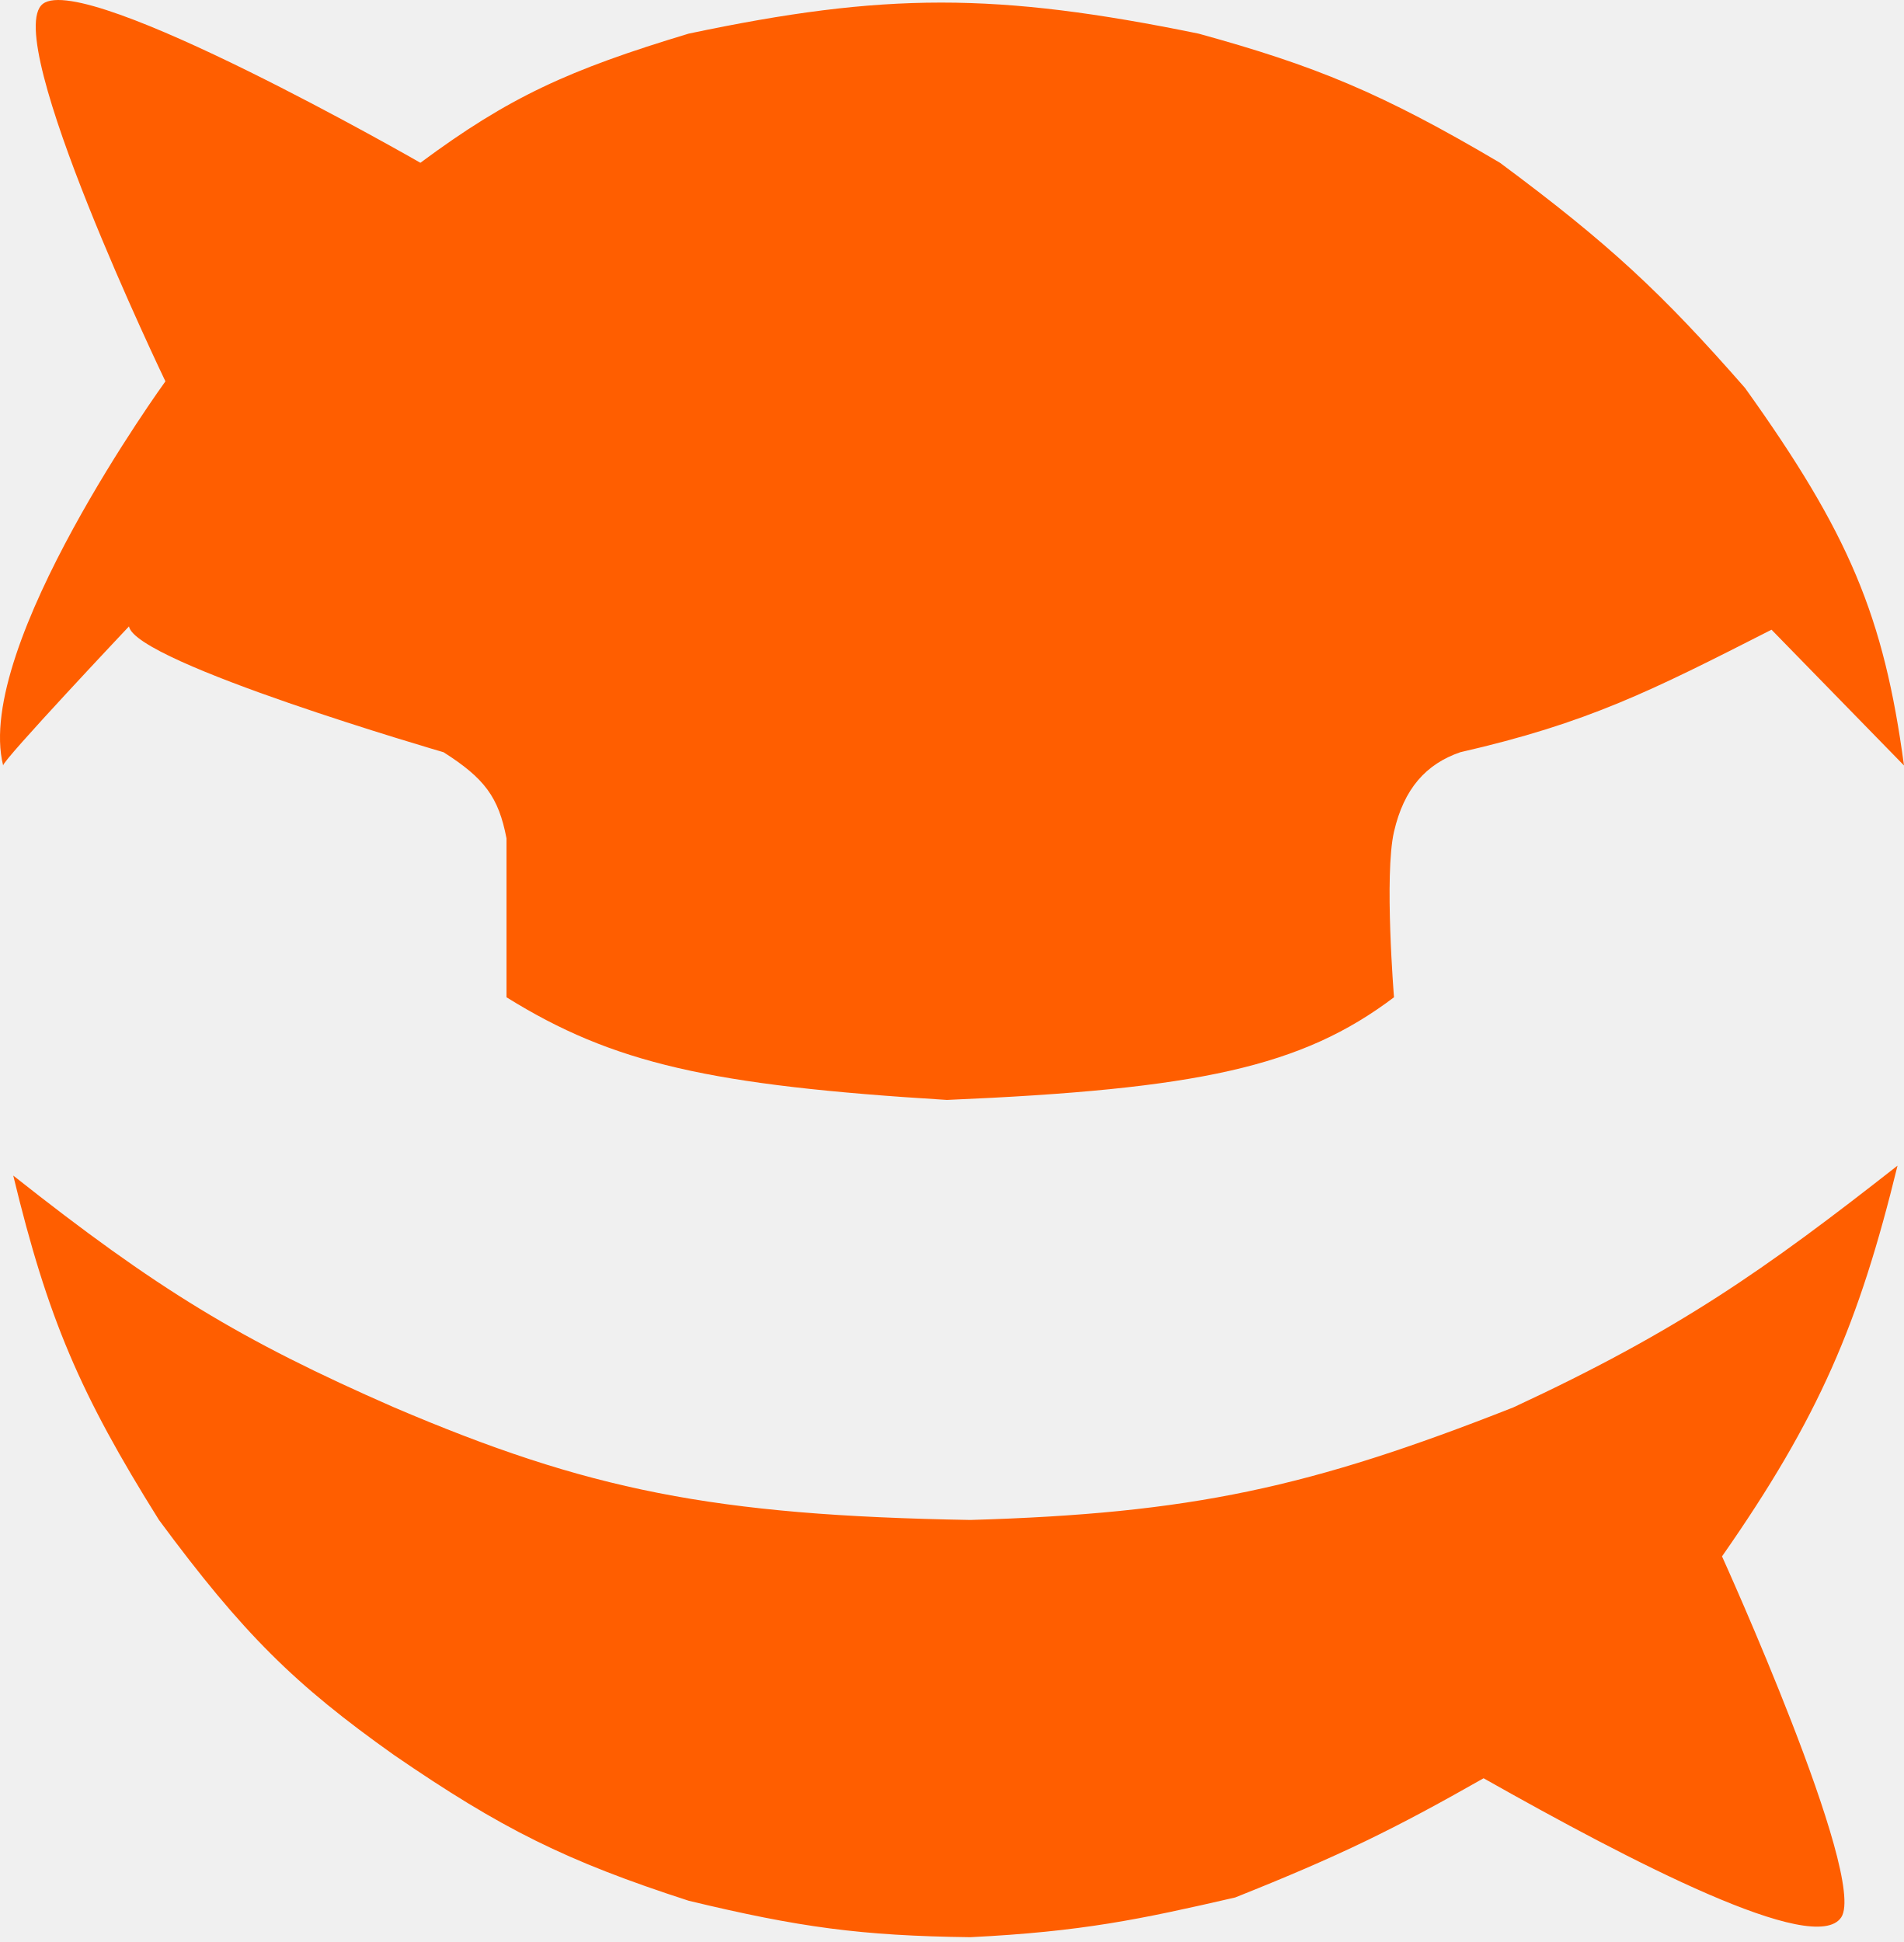
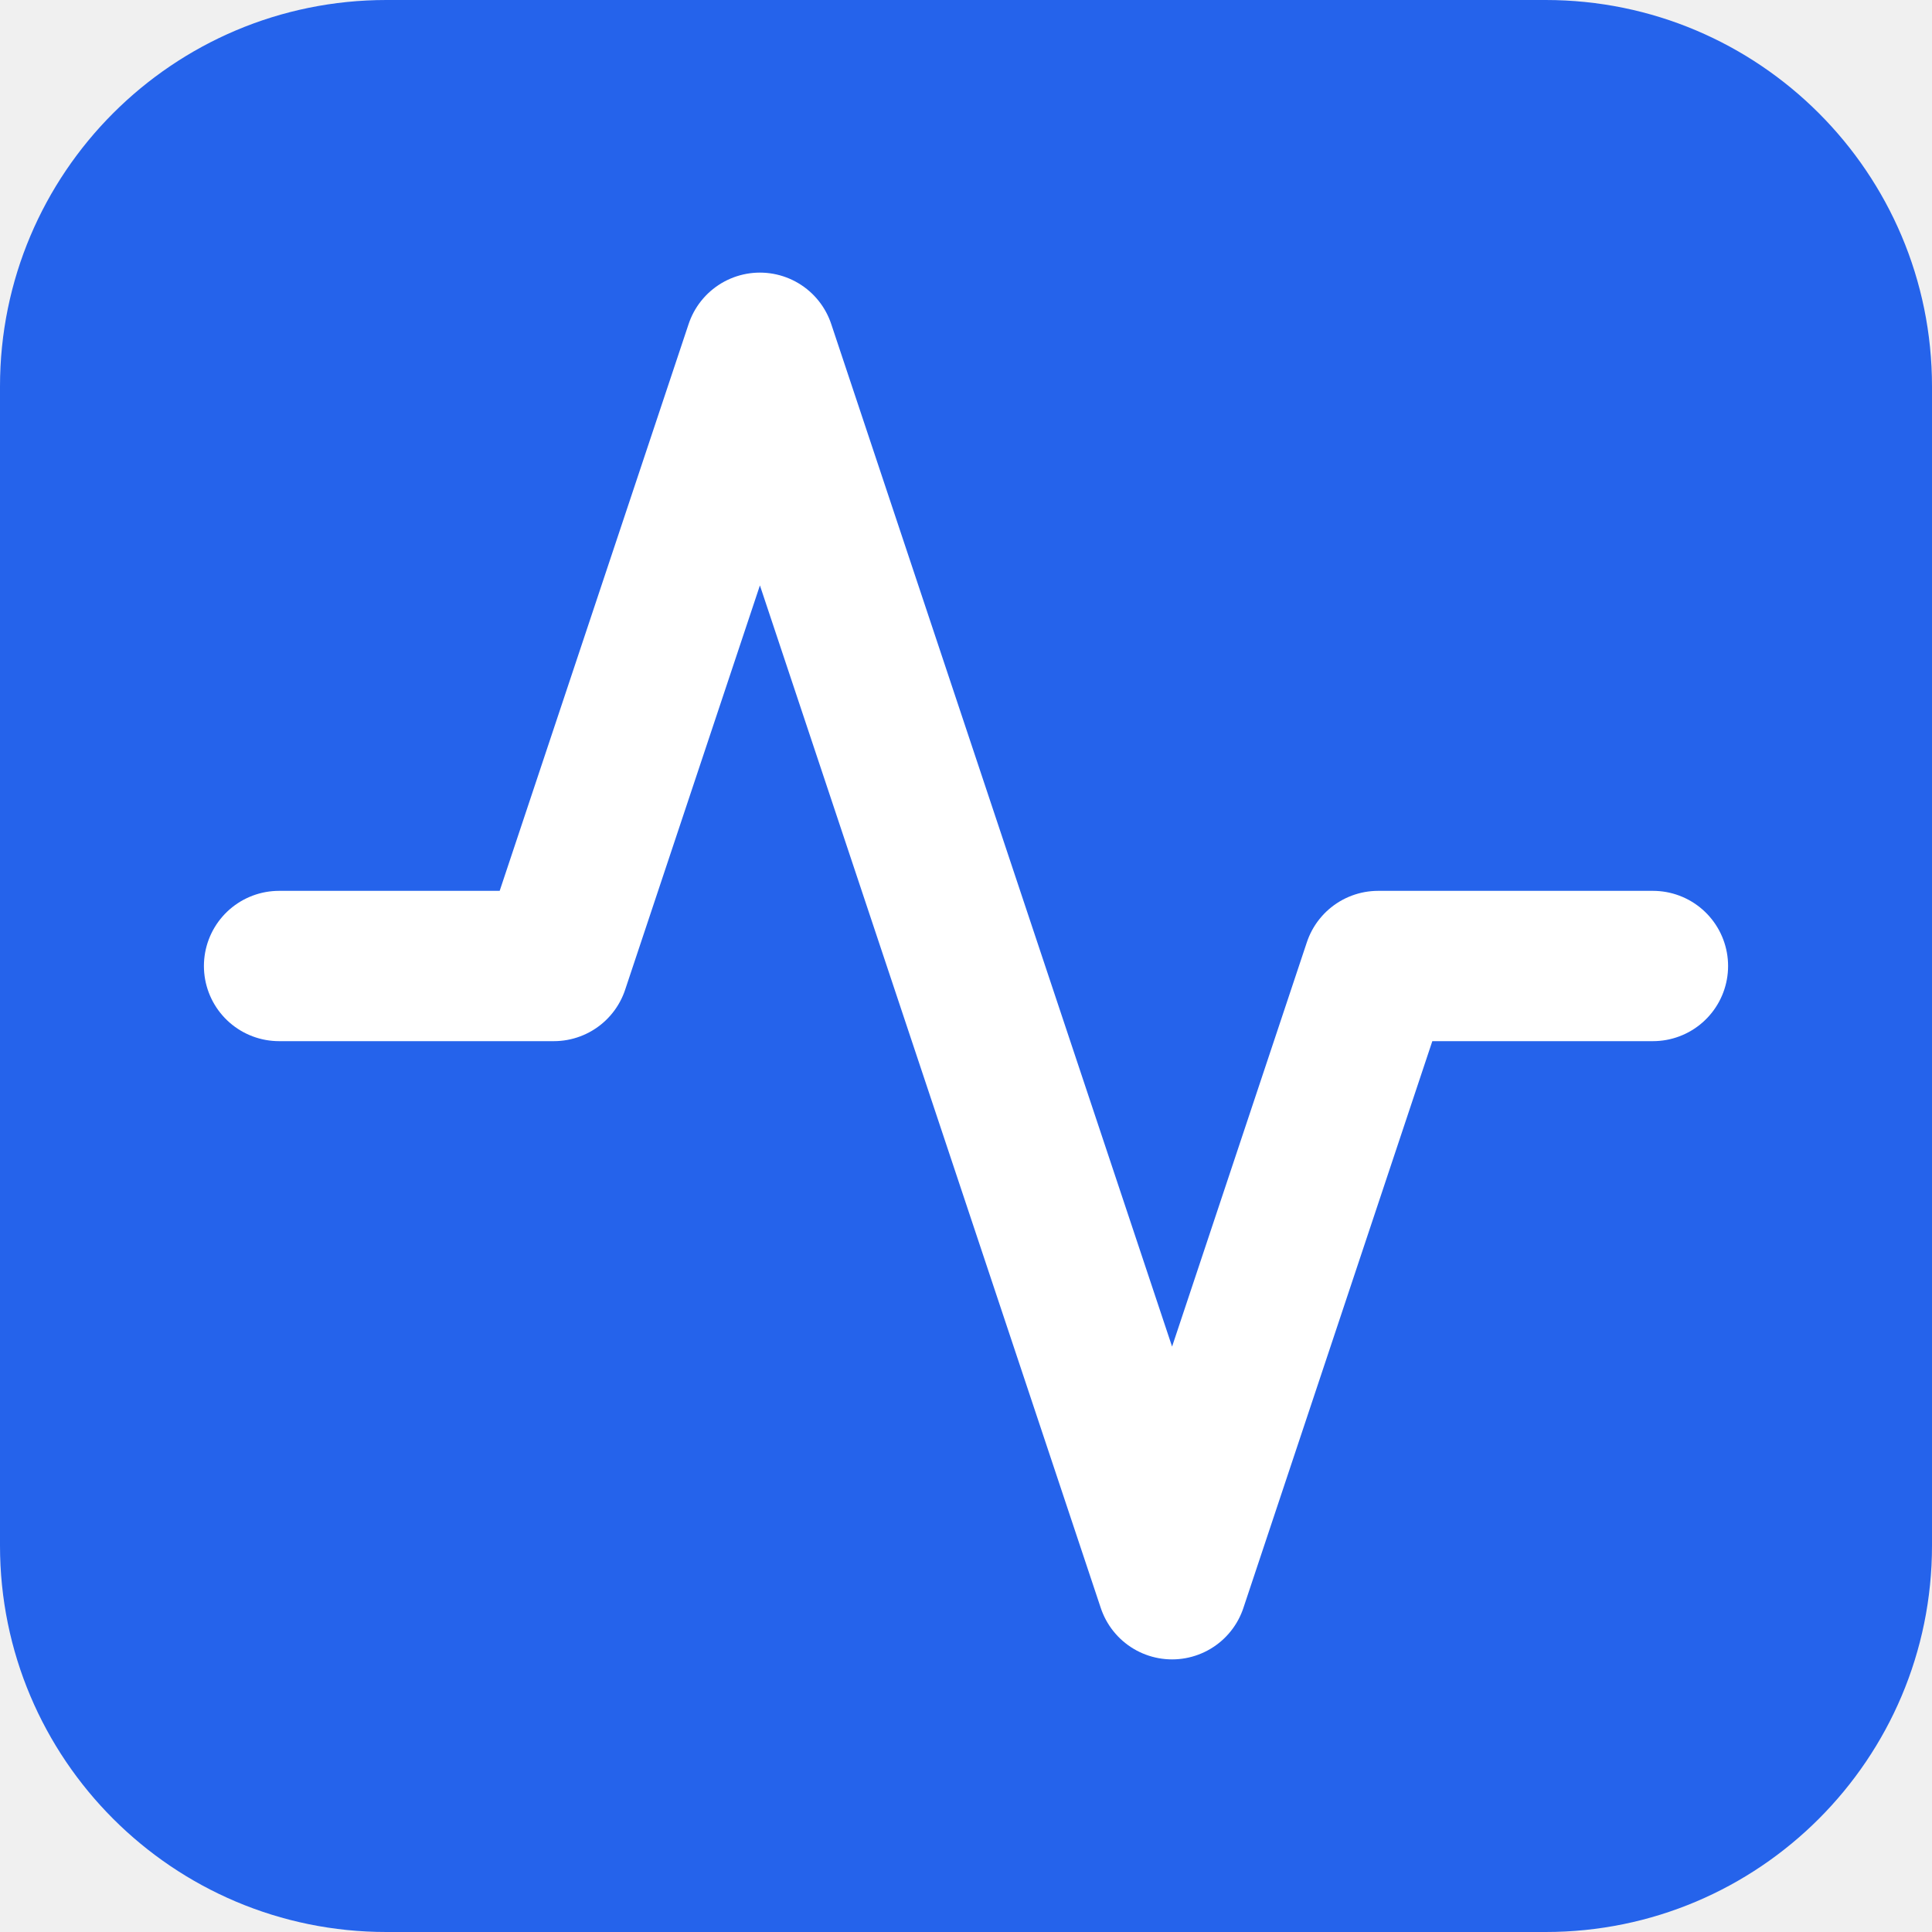
- <svg xmlns="http://www.w3.org/2000/svg" width="100" height="102" viewBox="0 0 100 102" fill="none">
-   <g id="Group 2247">
-     <path id="Vector 3" d="M8.688 20.029C8.688 20.029 -1.4 33.944 0.165 40.205C0.111 39.963 6.774 32.9 6.774 32.9C7.122 34.813 23.297 39.51 23.297 39.51C25.445 40.879 26.185 41.861 26.602 44.032V52.38C32.19 55.857 37.322 57.01 49.735 57.772C62.923 57.21 68.37 56.042 73.215 52.38C73.215 52.38 72.693 45.945 73.215 43.684C73.737 41.423 74.895 40.129 76.694 39.51C83.405 37.974 86.717 36.294 93.043 33.074L100 40.205C98.943 32.365 97.126 28.025 91.651 20.377C87.305 15.411 84.518 12.806 78.781 8.55C72.543 4.865 69.082 3.457 62.953 1.767C52.316 -0.411 46.452 -0.405 36.168 1.767C29.867 3.667 26.727 5.1 22.08 8.55C22.08 8.55 4.513 -1.538 2.252 0.202C-0.009 1.941 8.688 20.029 8.688 20.029Z" fill="#FF5E00" />
-     <path id="Vector 4" d="M20.698 73.92C12.617 70.383 8.24 67.711 0.696 61.745C2.51 69.254 4.201 73.208 8.349 79.833C12.768 85.815 15.484 88.484 20.698 92.182C26.335 96.052 29.717 97.743 36.177 99.835C41.981 101.23 45.217 101.674 50.961 101.748C56.818 101.455 59.857 100.817 64.875 99.661C70.41 97.455 73.23 96.065 77.92 93.4C85.696 97.79 95.313 102.792 96.704 100.705C98.096 98.618 90.443 81.746 90.443 81.746C95.547 74.436 97.635 69.513 99.661 61.223C92.674 66.704 88.135 69.902 79.485 73.92C68.786 78.14 62.554 79.495 50.961 79.833C37.455 79.598 30.864 78.261 20.698 73.92Z" fill="#FF5E00" />
-   </g>
+ <svg xmlns="http://www.w3.org/2000/svg" width="110" height="110" viewBox="0 0 180 180" fill="none">
+   <rect width="180" height="180" rx="36" fill="#2563EB" />
+   <path d="M22 12H18L15 21L9 3L6 12H2" transform="translate(90 90) scale(6.4) translate(-12 -12)" stroke="white" stroke-width="2.188" stroke-linecap="round" stroke-linejoin="round" />
</svg>
